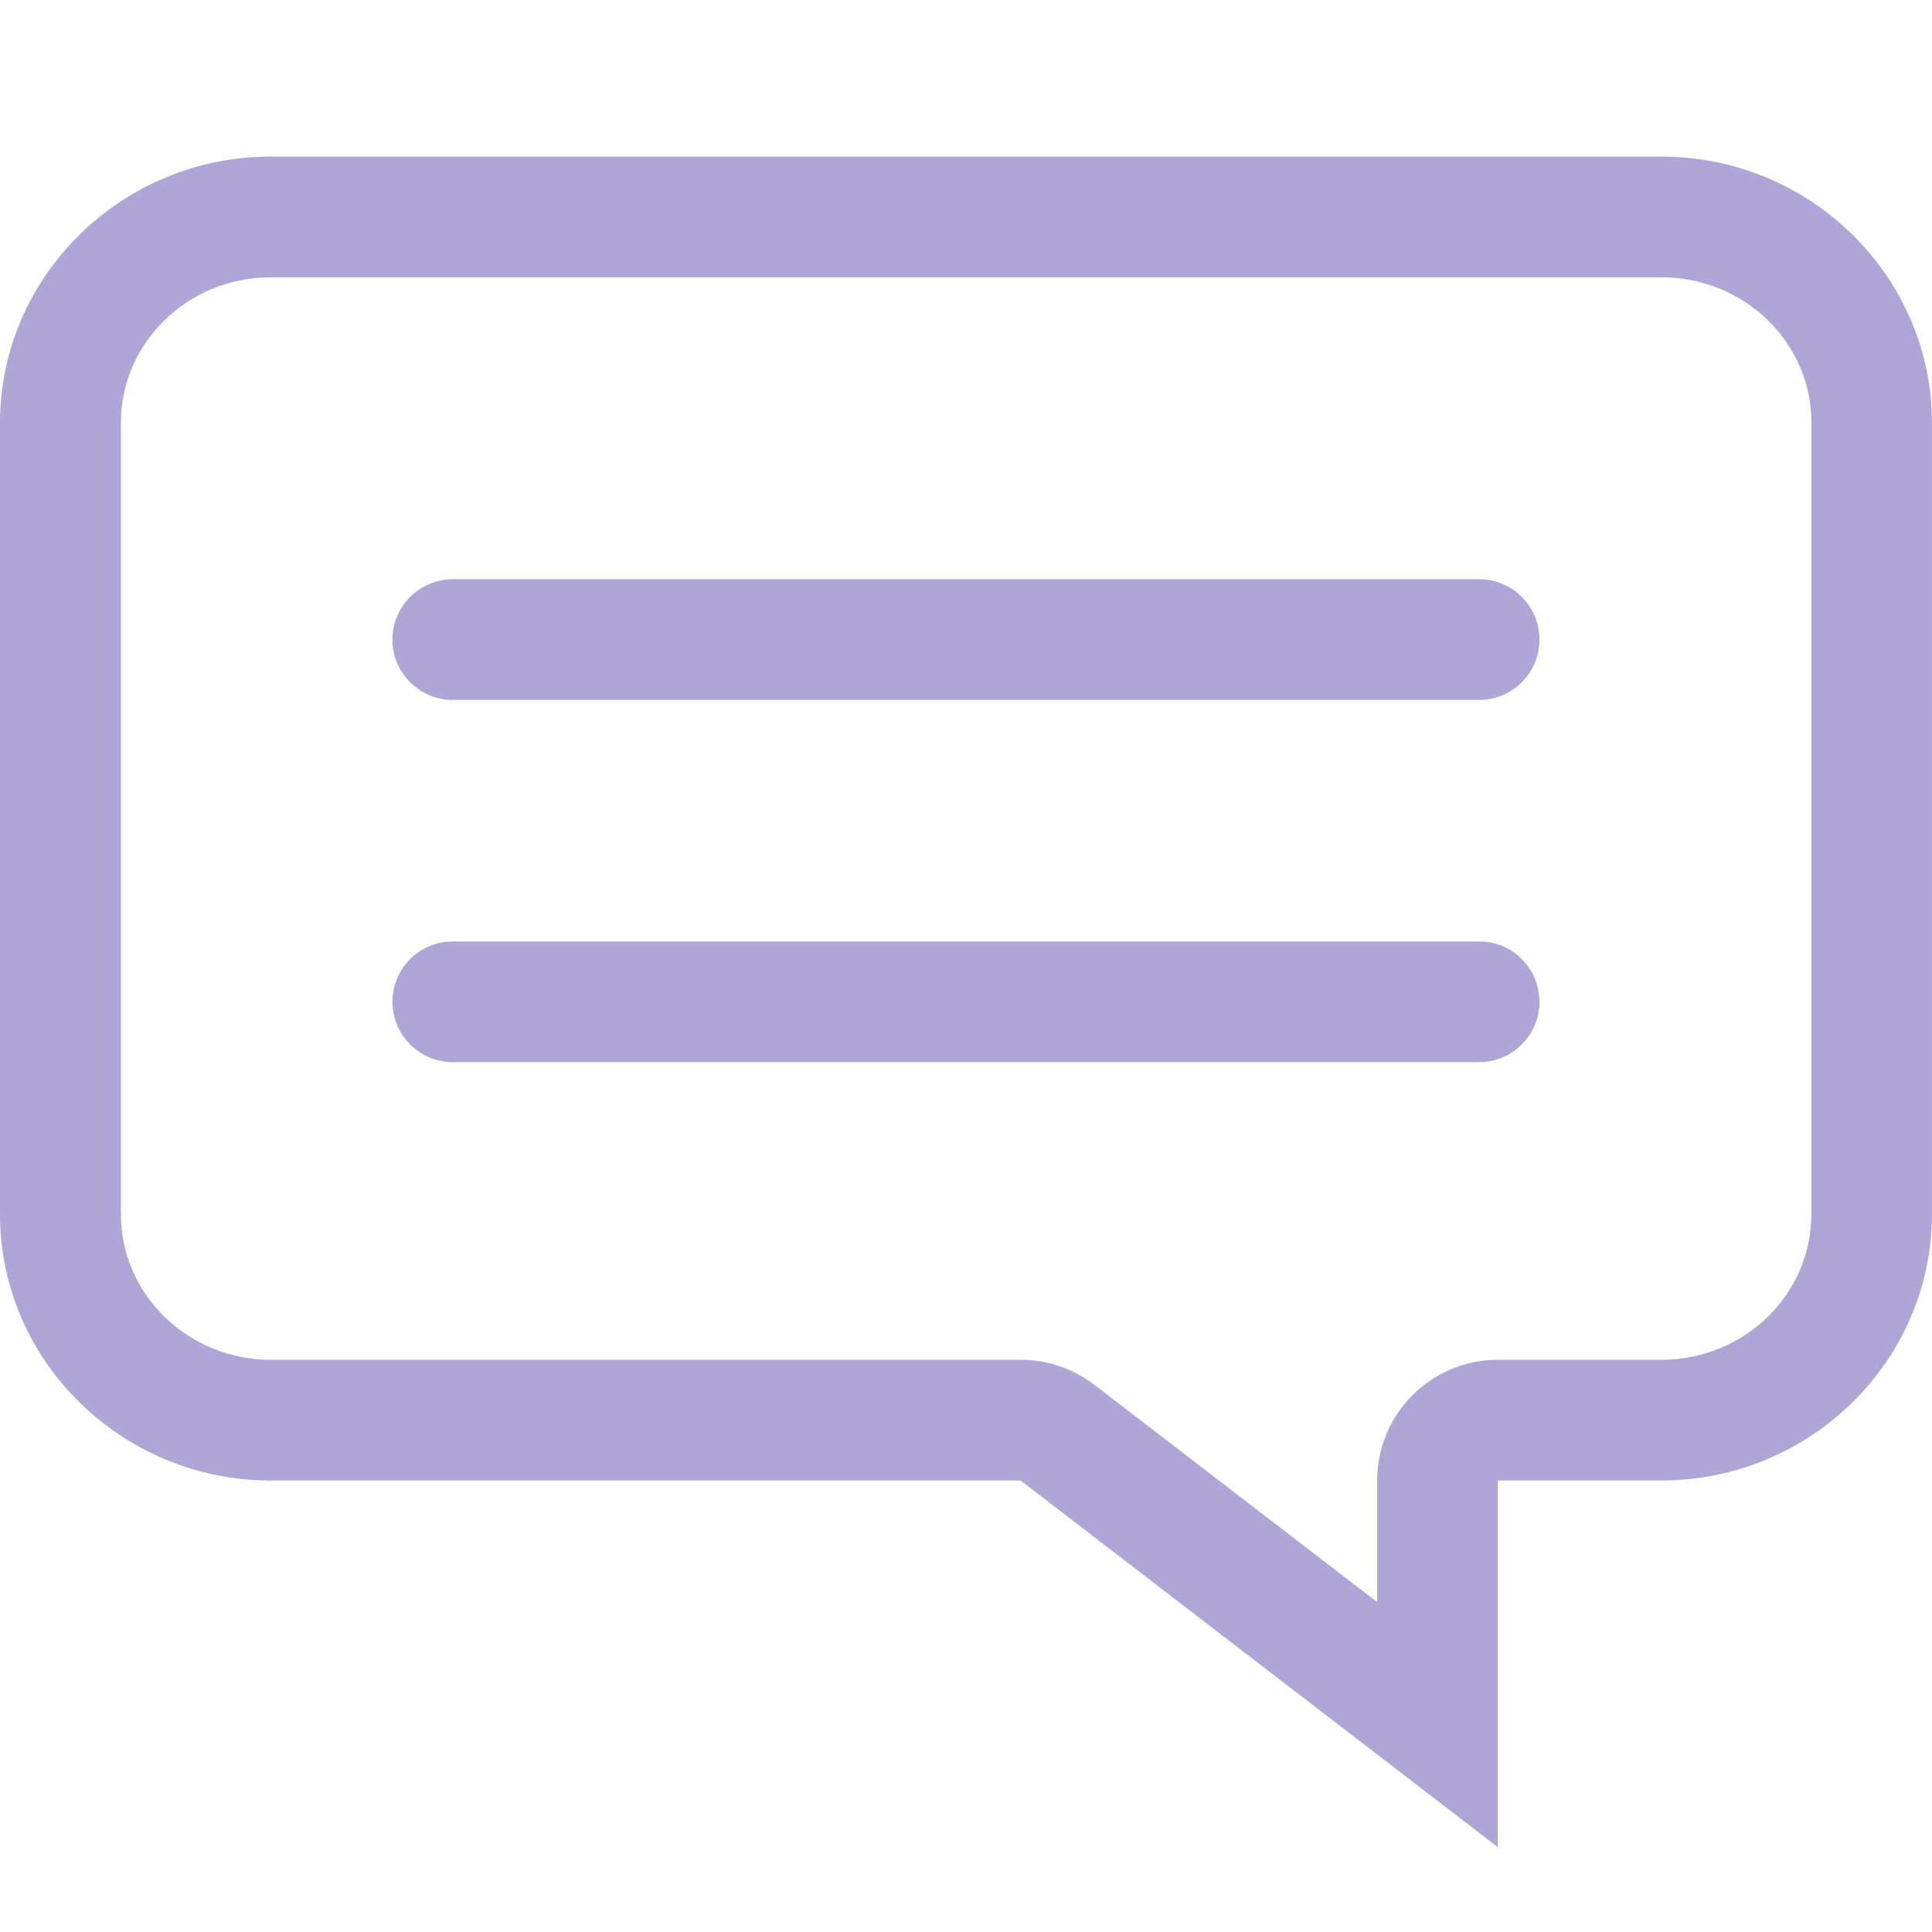
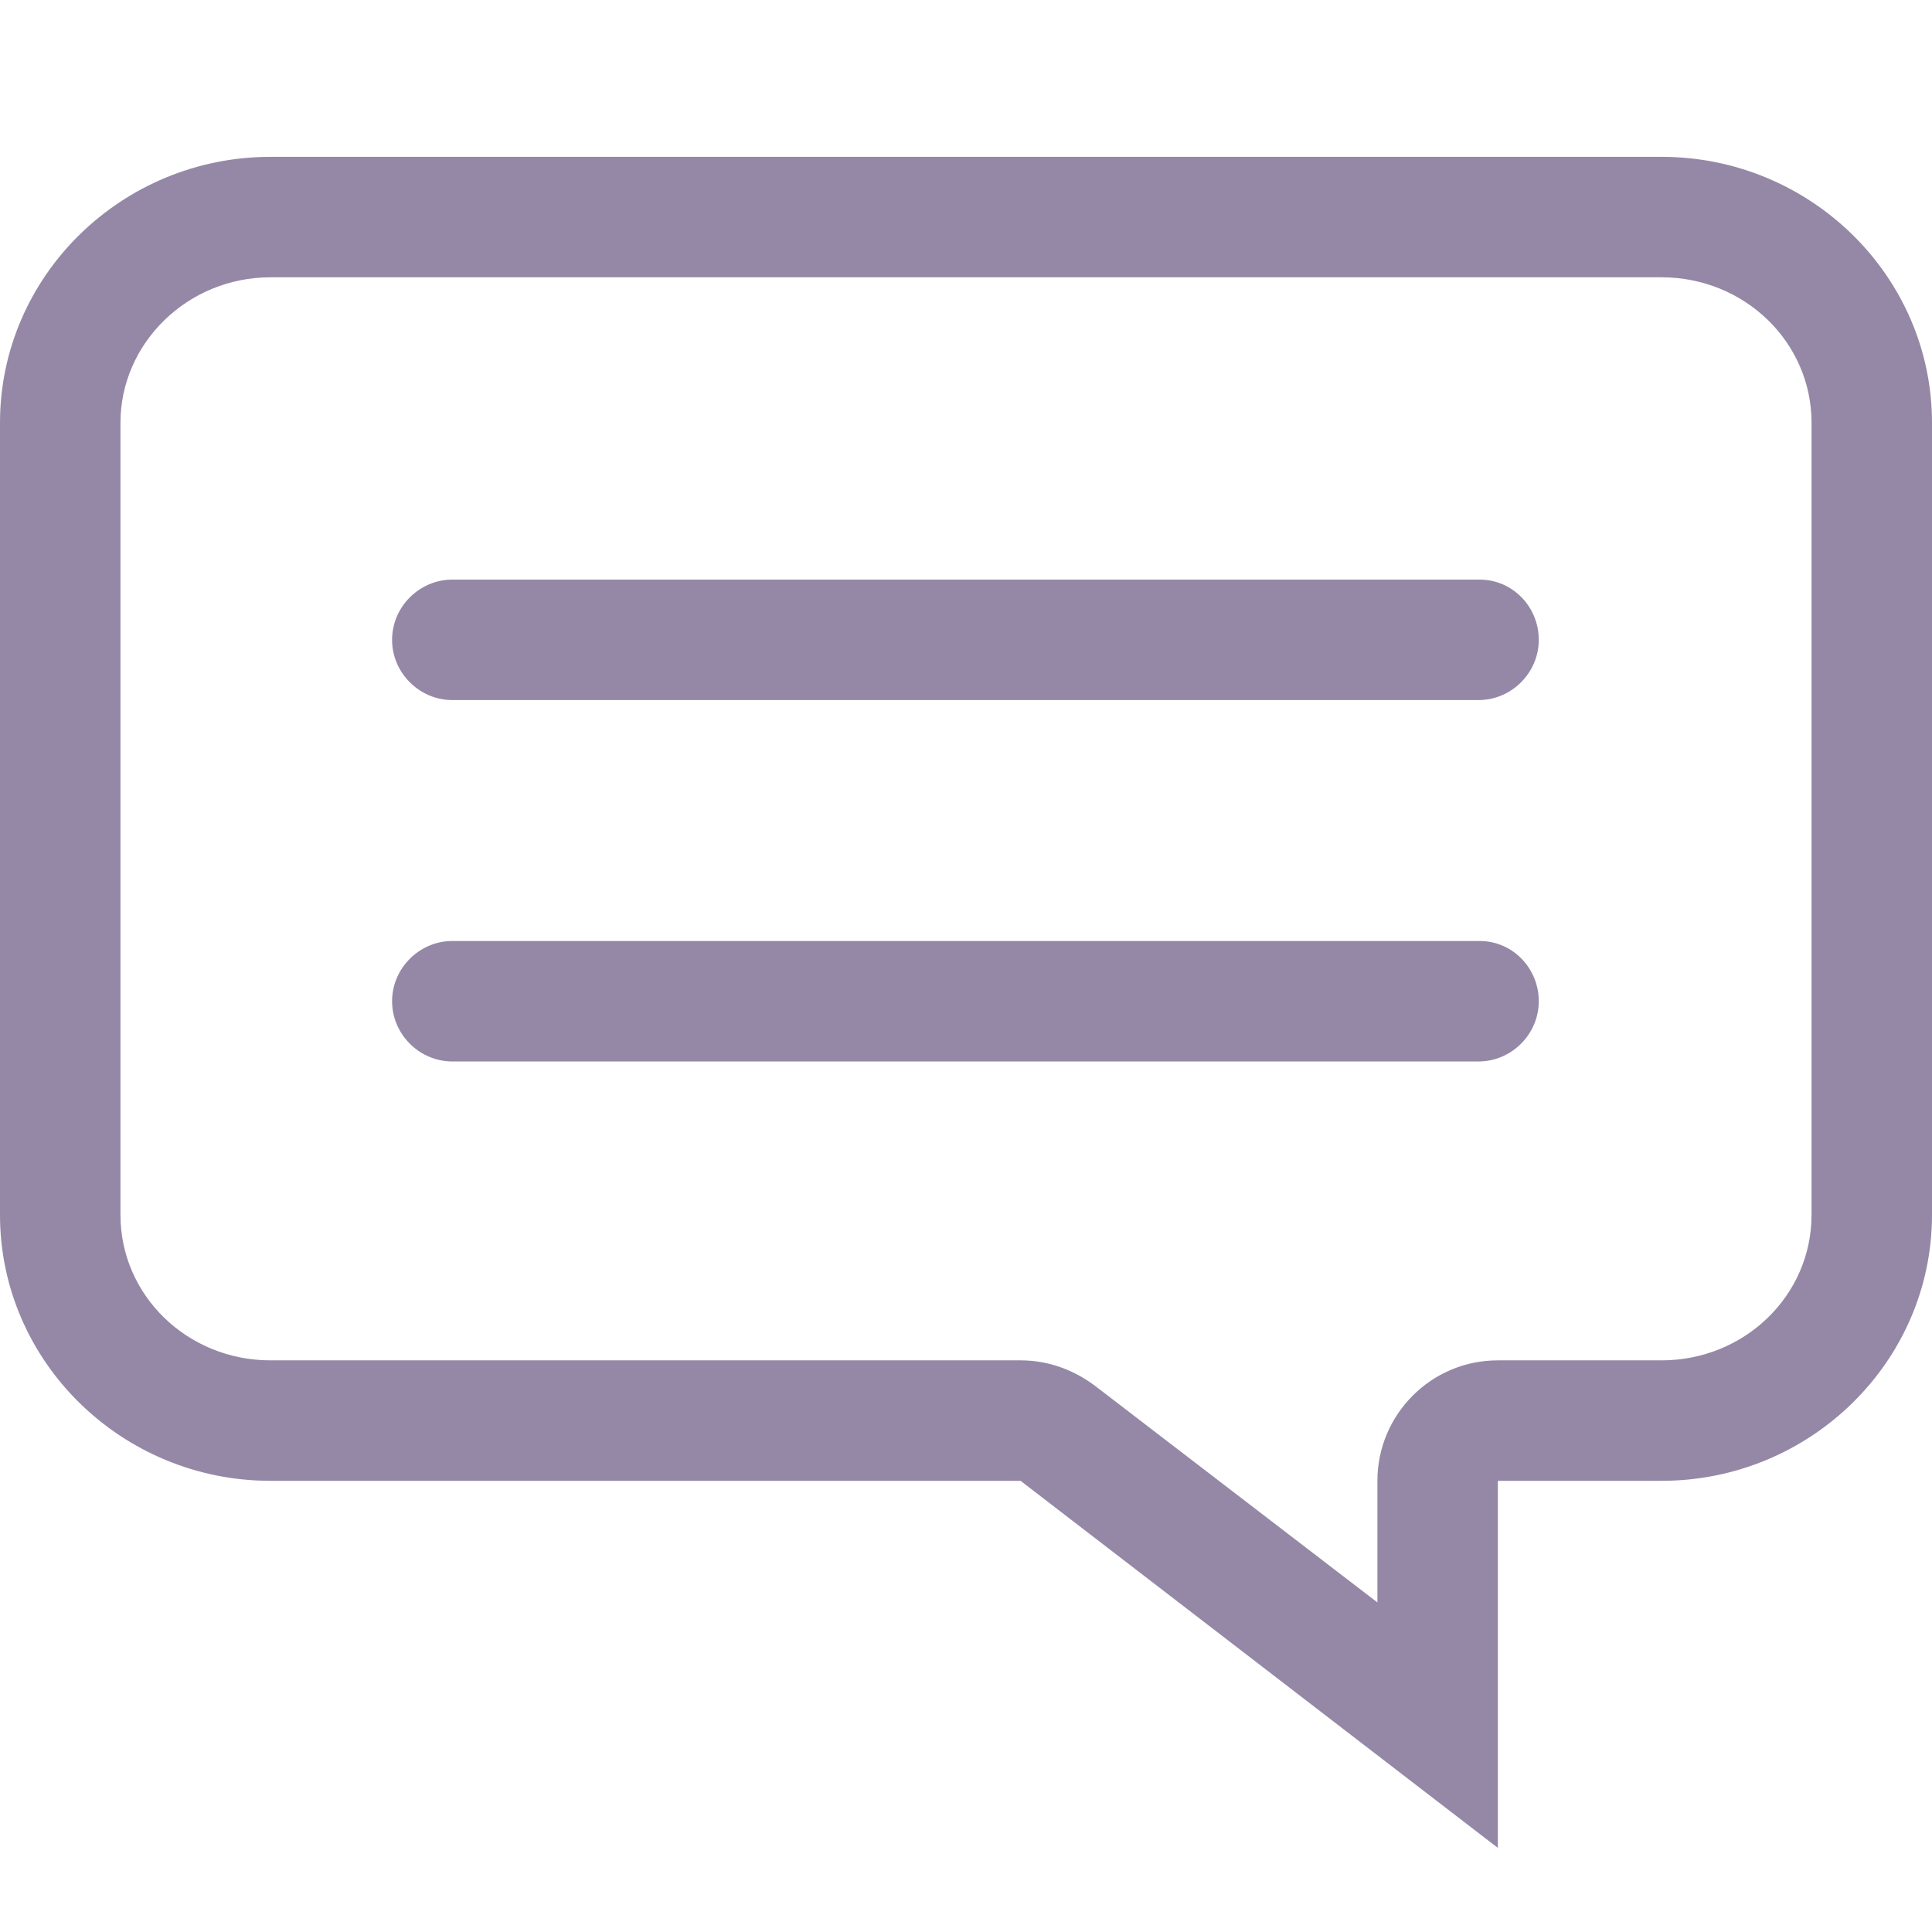
<svg xmlns="http://www.w3.org/2000/svg" version="1.1" id="Capa_1" x="0px" y="0px" viewBox="0 0 170 170" style="enable-background:new 0 0 170 170;" xml:space="preserve">
  <style type="text/css">
- 	.st0{fill:#AFA5D7;}
+ 	.st0{fill:#9588A6;}
</style>
  <g id="Comment_2_Outline">
-     <path class="st0" d="M146.2,13.78H51.76H23.8C10.71,13.78,0,24.32,0,37.19v69.67c0,12.88,10.71,23.41,23.8,23.41h66l41.99,32.26   v-32.26h14.4c13.09,0,23.8-10.53,23.8-23.41V37.19C170,24.32,159.29,13.78,146.2,13.78z M159.38,106.86   c0,7.05-5.91,12.79-13.18,12.79h-14.4c-5.87,0-10.62,4.76-10.62,10.62v10.7l-24.89-19.12c-1.86-1.43-4.13-2.2-6.47-2.2h-66   c-7.27,0-13.18-5.74-13.18-12.79V37.19c0-7.05,5.91-12.79,13.18-12.79h27.96h94.43c7.27,0,13.18,5.74,13.18,12.79v69.67H159.38z" />
-     <path class="st0" d="M130.16,50.97H39.84c-2.93,0-5.31,2.38-5.31,5.31s2.38,5.31,5.31,5.31h90.31c2.93,0,5.31-2.38,5.31-5.31   S133.09,50.97,130.16,50.97z" />
-     <path class="st0" d="M130.16,82.84H39.84c-2.93,0-5.31,2.38-5.31,5.31s2.38,5.31,5.31,5.31h90.31c2.93,0,5.31-2.38,5.31-5.31   S133.09,82.84,130.16,82.84z" />
+     <path class="st0" d="M146.2,13.8H51.8h-28C10.7,13.8,0,24.3,0,37.2v69.7c0,12.9,10.7,23.4,23.8,23.4h66l42,32.3v-32.3h14.4   c13.1,0,23.8-10.5,23.8-23.4V37.2C170,24.3,159.3,13.8,146.2,13.8z M159.4,106.9c0,7.1-5.9,12.8-13.2,12.8h-14.4   c-5.9,0-10.6,4.8-10.6,10.6V141l-24.9-19.1c-1.9-1.4-4.1-2.2-6.5-2.2h-66c-7.3,0-13.2-5.7-13.2-12.8V37.2c0-7,5.9-12.8,13.2-12.8   h28h94.4c7.3,0,13.2,5.7,13.2,12.8L159.4,106.9L159.4,106.9z" />
+     <path class="st0" d="M130.2,51H39.8c-2.9,0-5.3,2.4-5.3,5.3s2.4,5.3,5.3,5.3h90.3c2.9,0,5.3-2.4,5.3-5.3S133.1,51,130.2,51z" />
+     <path class="st0" d="M130.2,82.8H39.8c-2.9,0-5.3,2.4-5.3,5.3s2.4,5.3,5.3,5.3h90.3c2.9,0,5.3-2.4,5.3-5.3S133.1,82.8,130.2,82.8z" />
  </g>
</svg>
